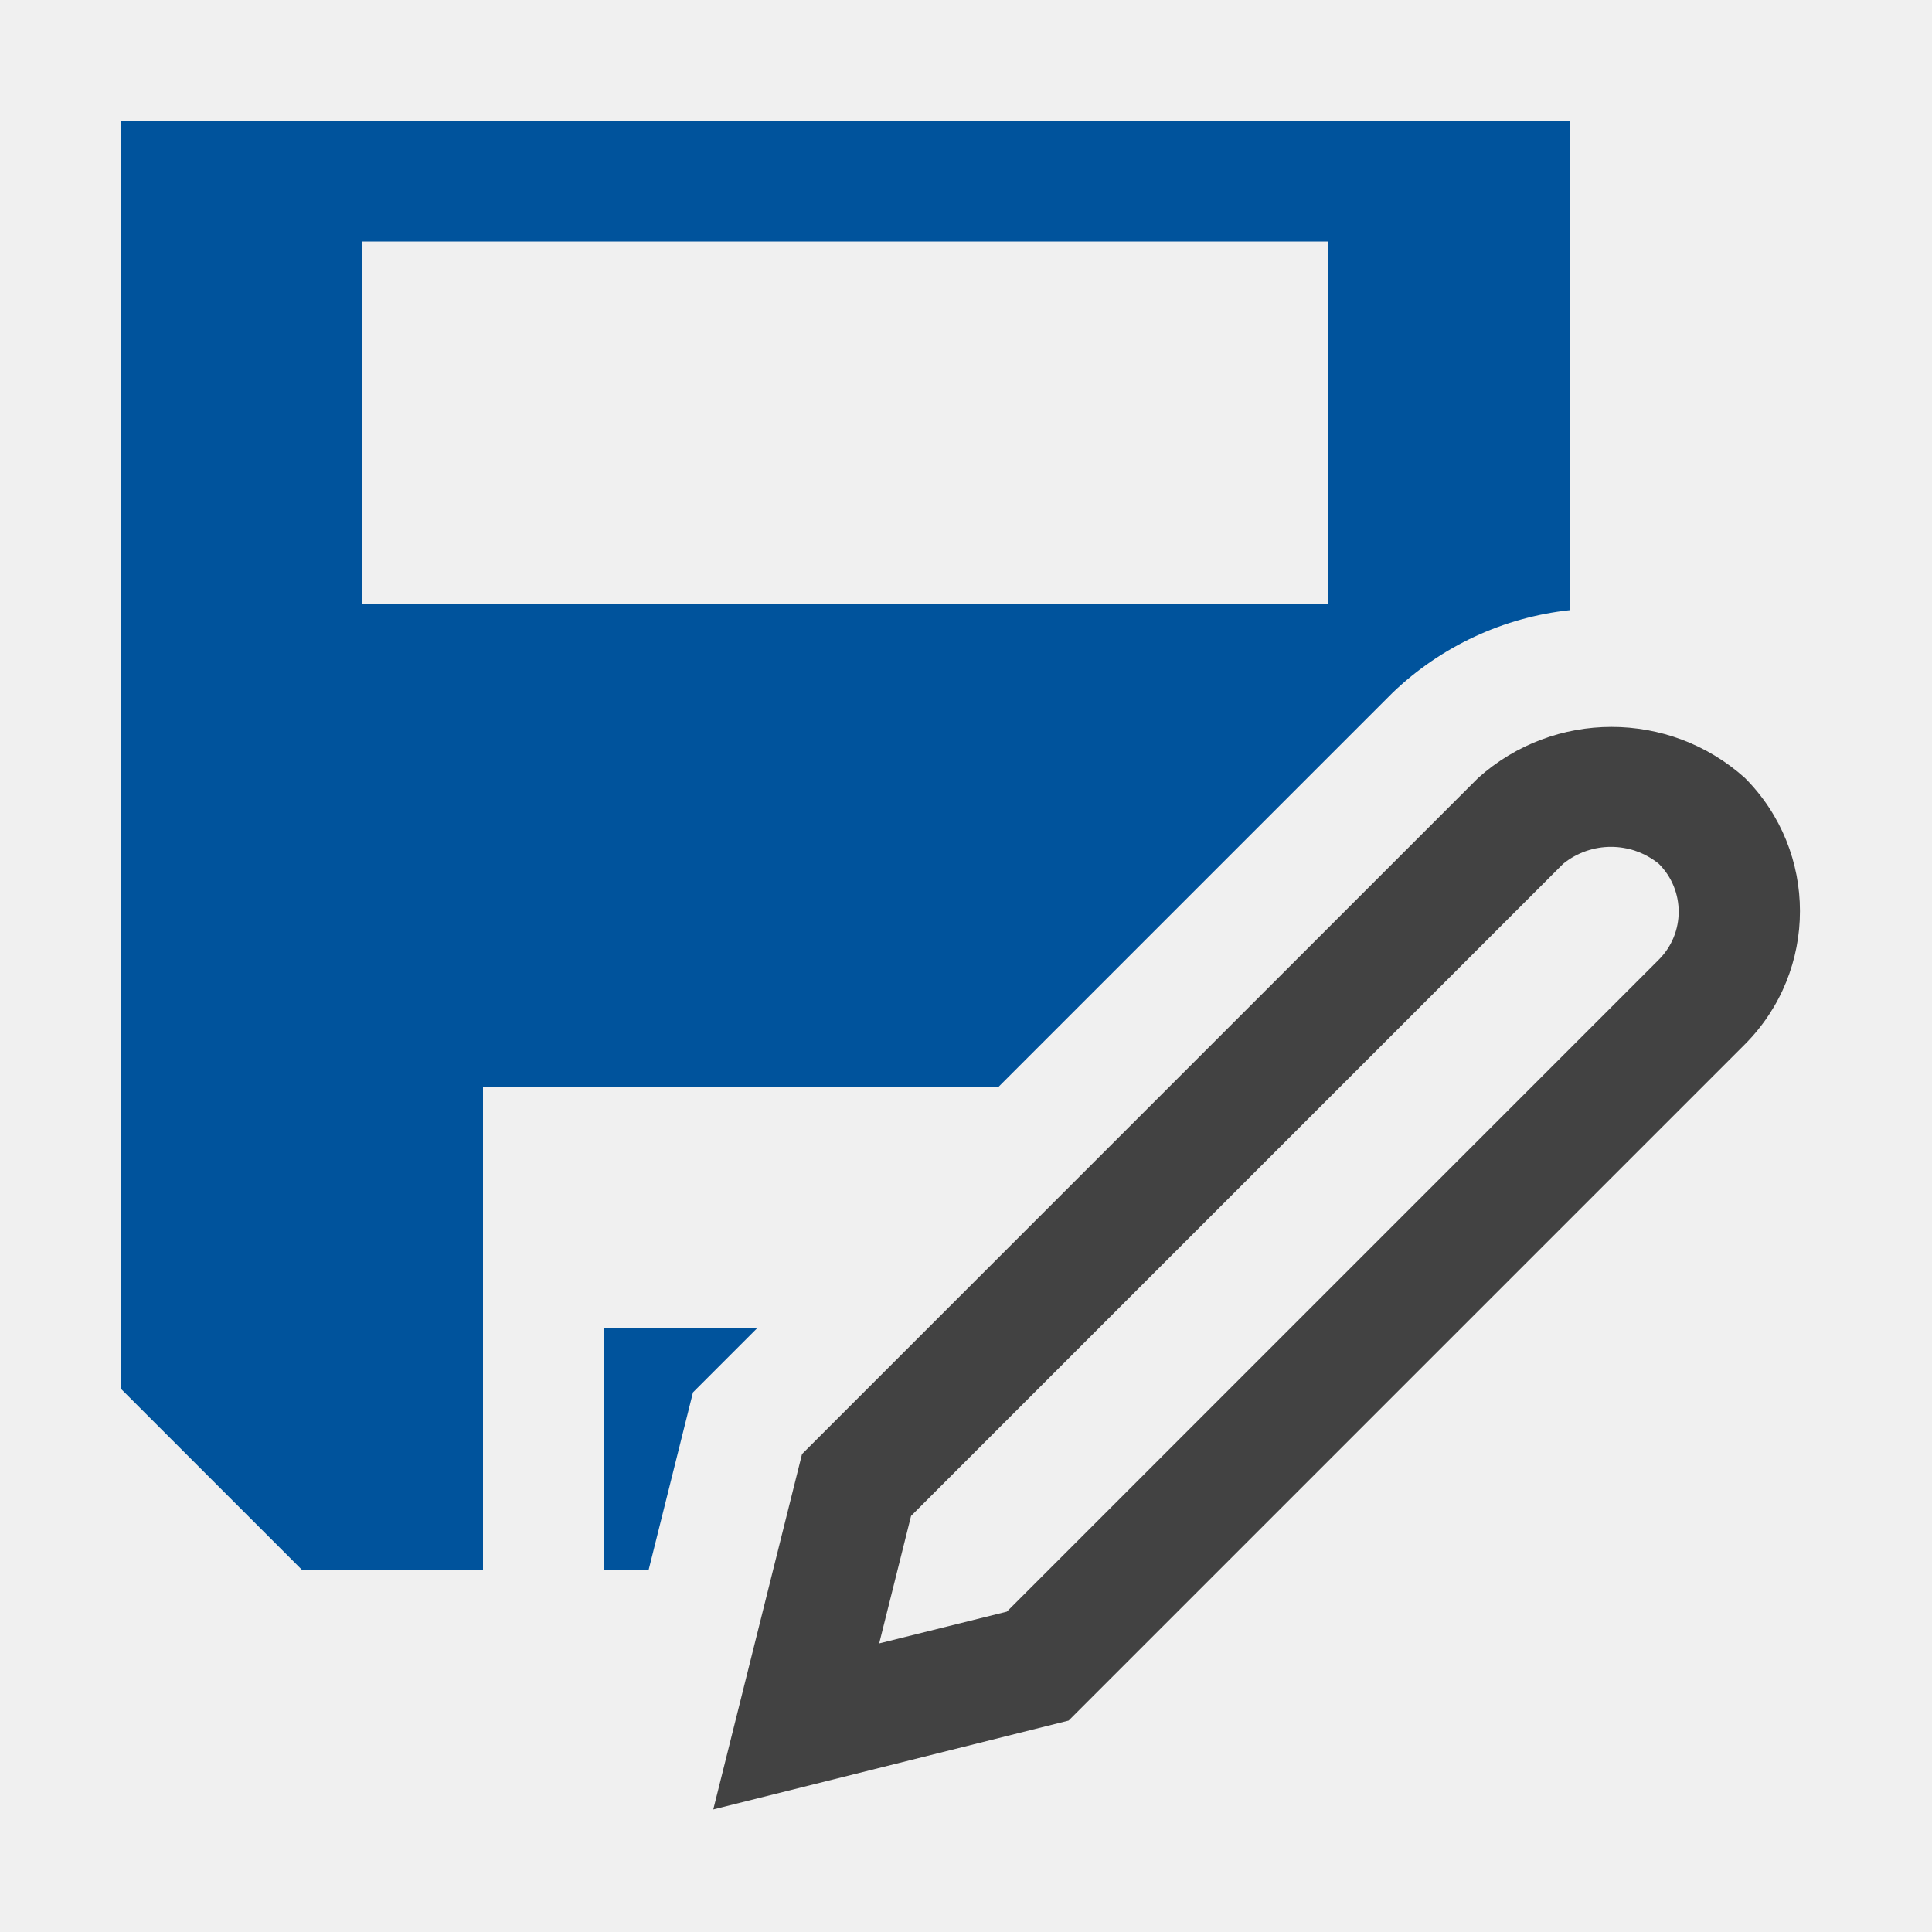
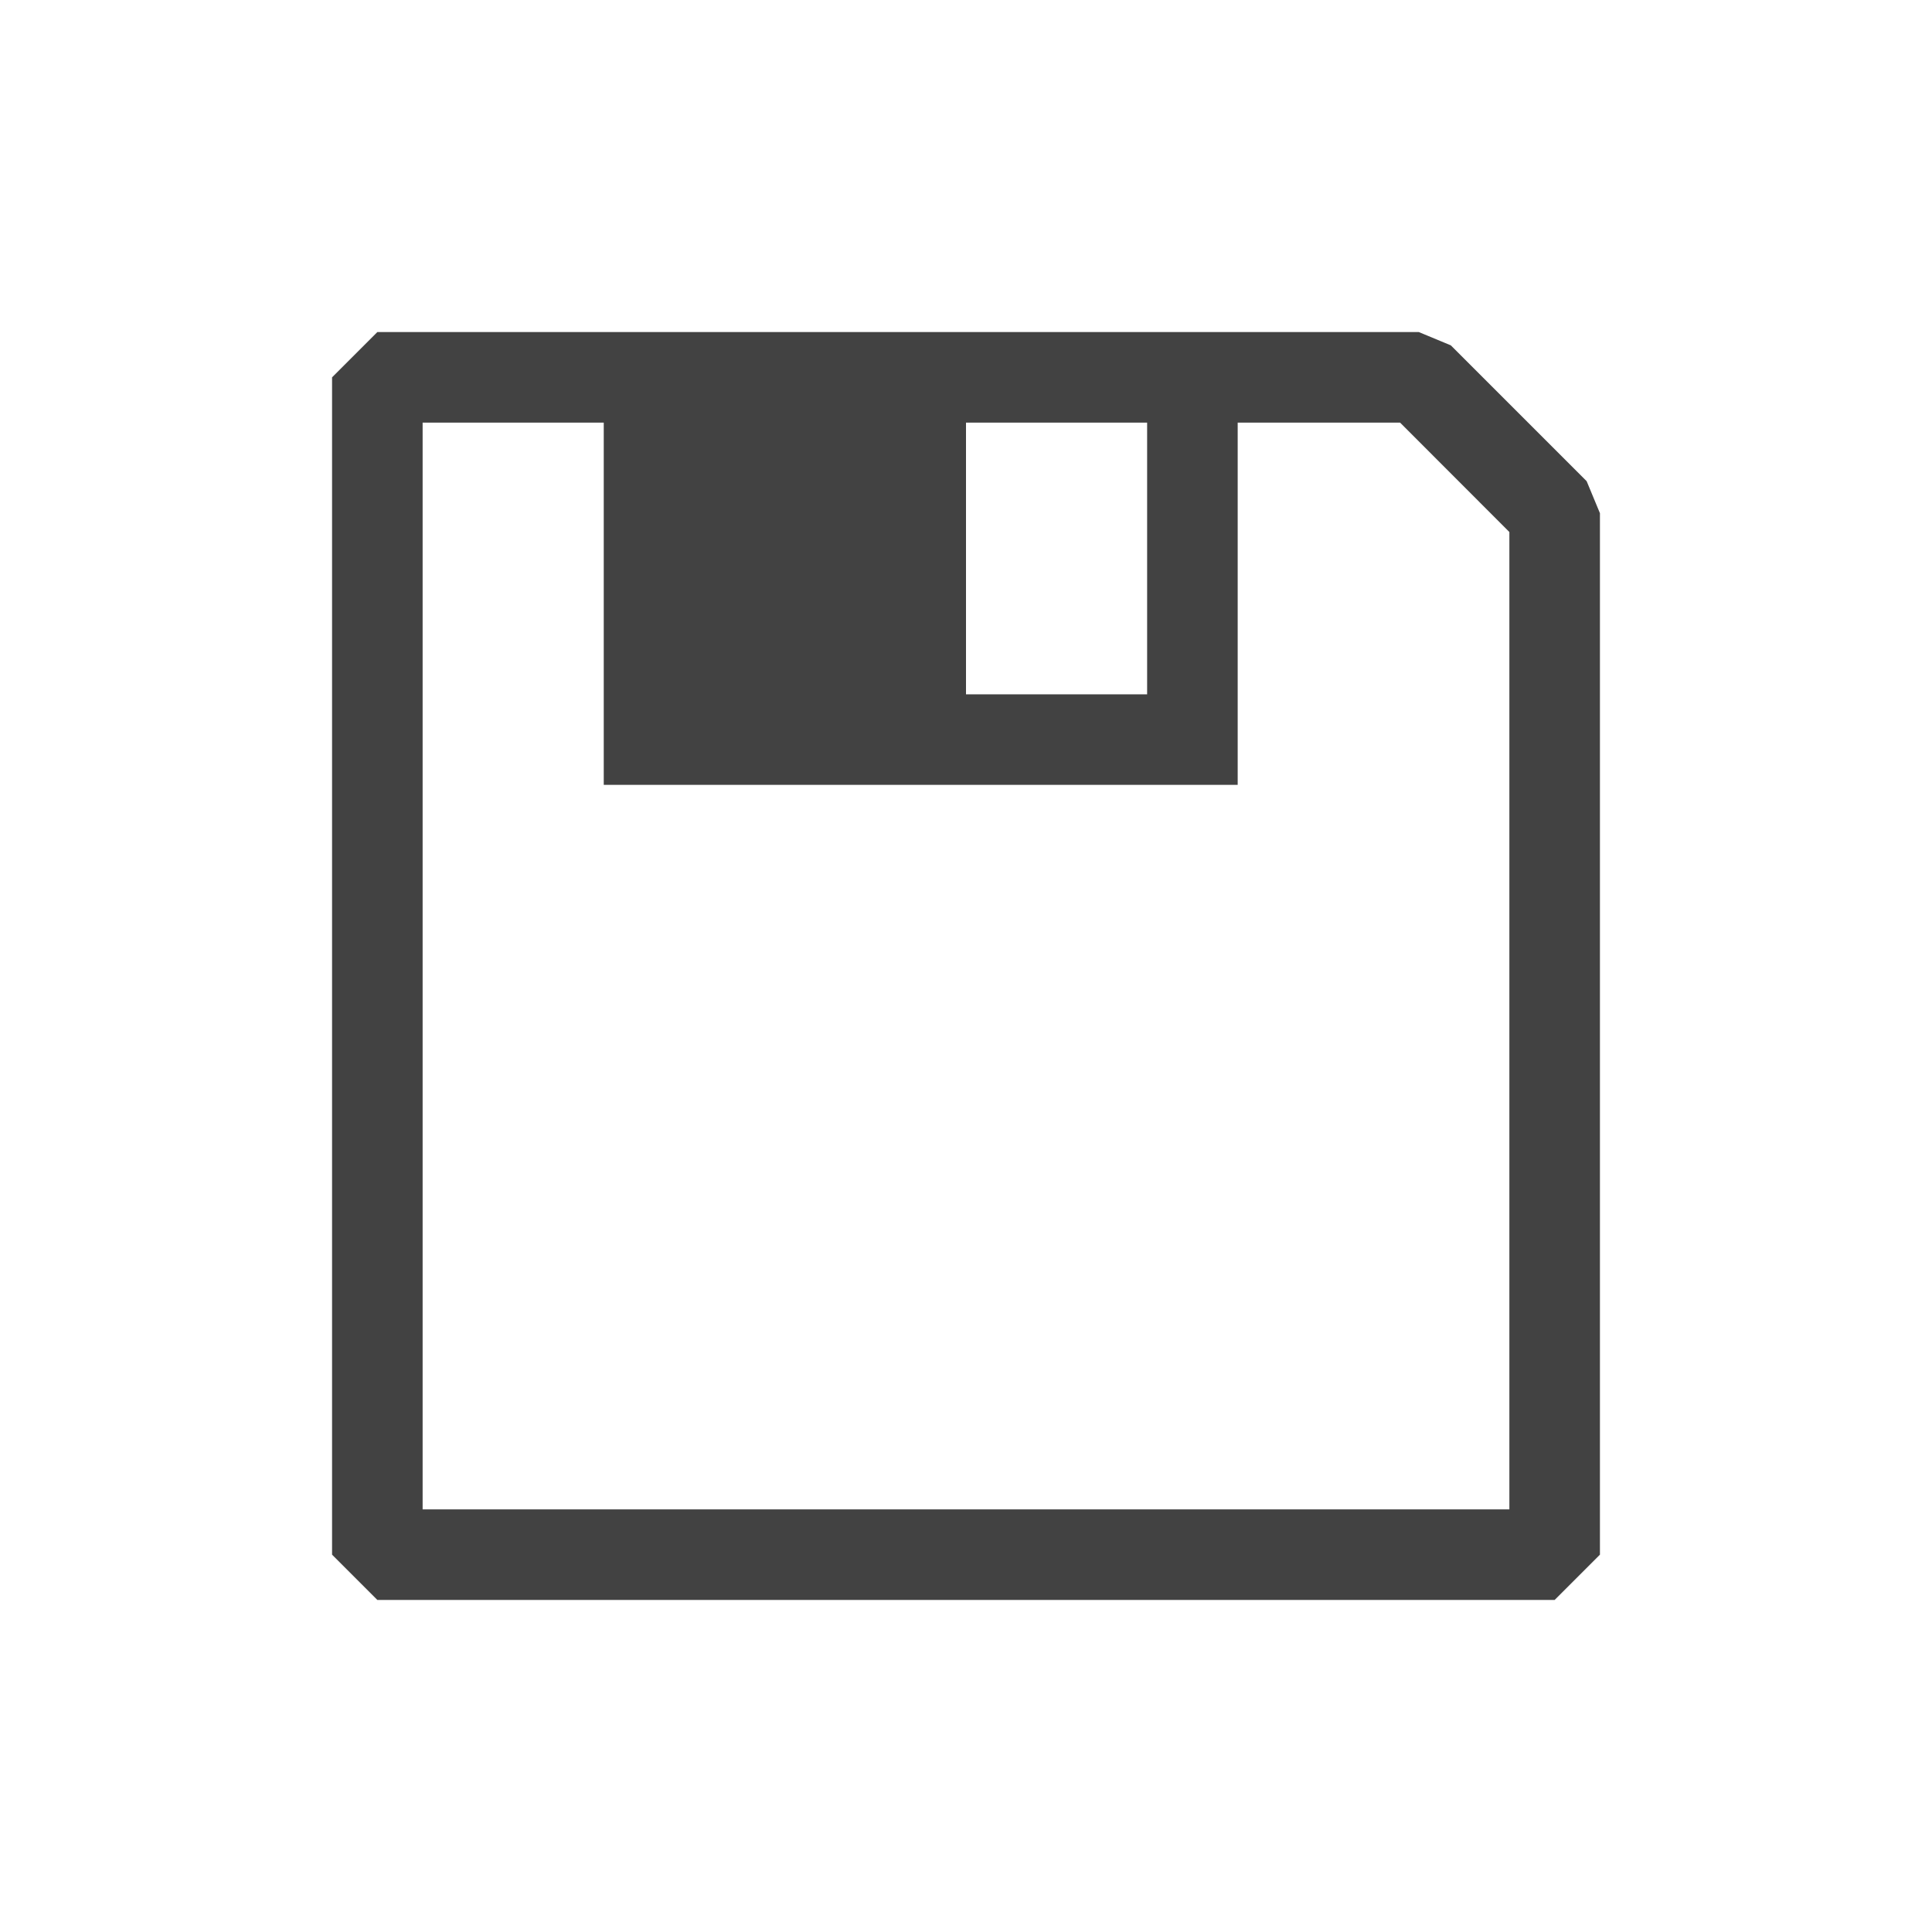
- <svg xmlns="http://www.w3.org/2000/svg" viewBox="0 0 16 16">
-   <defs>
-     <style>.icon-canvas-transparent,.icon-vs-out{fill:#f6f6f6;}.icon-canvas-transparent{opacity:0;}.icon-vs-action-blue{fill:#00539c;}.icon-vs-bg{fill:#424242;}</style>
-   </defs>
-   <g>
-     <path class="icon-canvas-transparent" d="M16,0V16H0V0Z" />
-   </g>
-   <g style="display: none;">
-     <path class="icon-vs-out" d="M15.906,7.544a2.543,2.543,0,0,1-.75,1.812l-5.795,5.8L5.973,16H4.623l.5-2H2.086L0,11.914V0H14V5.109a2.455,2.455,0,0,1,1.157.626A2.537,2.537,0,0,1,15.906,7.544Z" style="display: none;" />
-   </g>
-   <g>
-     <path class="icon-vs-action-blue" d="M1,1V11.5L2.5,13H4V9H8.27l3.265-3.265A2.511,2.511,0,0,1,13,5.053V1ZM11,5H3V2h8ZM5,11H6.27l-.531.531L5.372,13H5Z" />
-     <path class="icon-vs-bg" d="M5.907,14.985l.735-2.943,5.6-5.6a1.655,1.655,0,0,1,2.208,0,1.562,1.562,0,0,1,0,2.207l-5.6,5.6Zm1.638-2.431L7.281,13.61l1.057-.263,5.4-5.4a.561.561,0,0,0,0-.793.629.629,0,0,0-.793,0Z" />
-   </g>
+ <svg xmlns="http://www.w3.org/2000/svg" width="16" height="16" viewBox="0 0 16 16" fill="none">
+   <rect width="16" height="16" fill="white" />
+   <path fill-rule="evenodd" clip-rule="evenodd" d="M12.015 2.86L13.14 3.985L13.25 4.25V12.875L12.875 13.25H3.125L2.75 12.875V3.125L3.125 2.75H11.75L12.015 2.86ZM3.5 3.5V12.5H12.5V4.406L11.595 3.5H10.25V6.5H5V3.5H3.5ZM8 3.5V5.75H9.5V3.5H8Z" fill="#424242" />
</svg>
